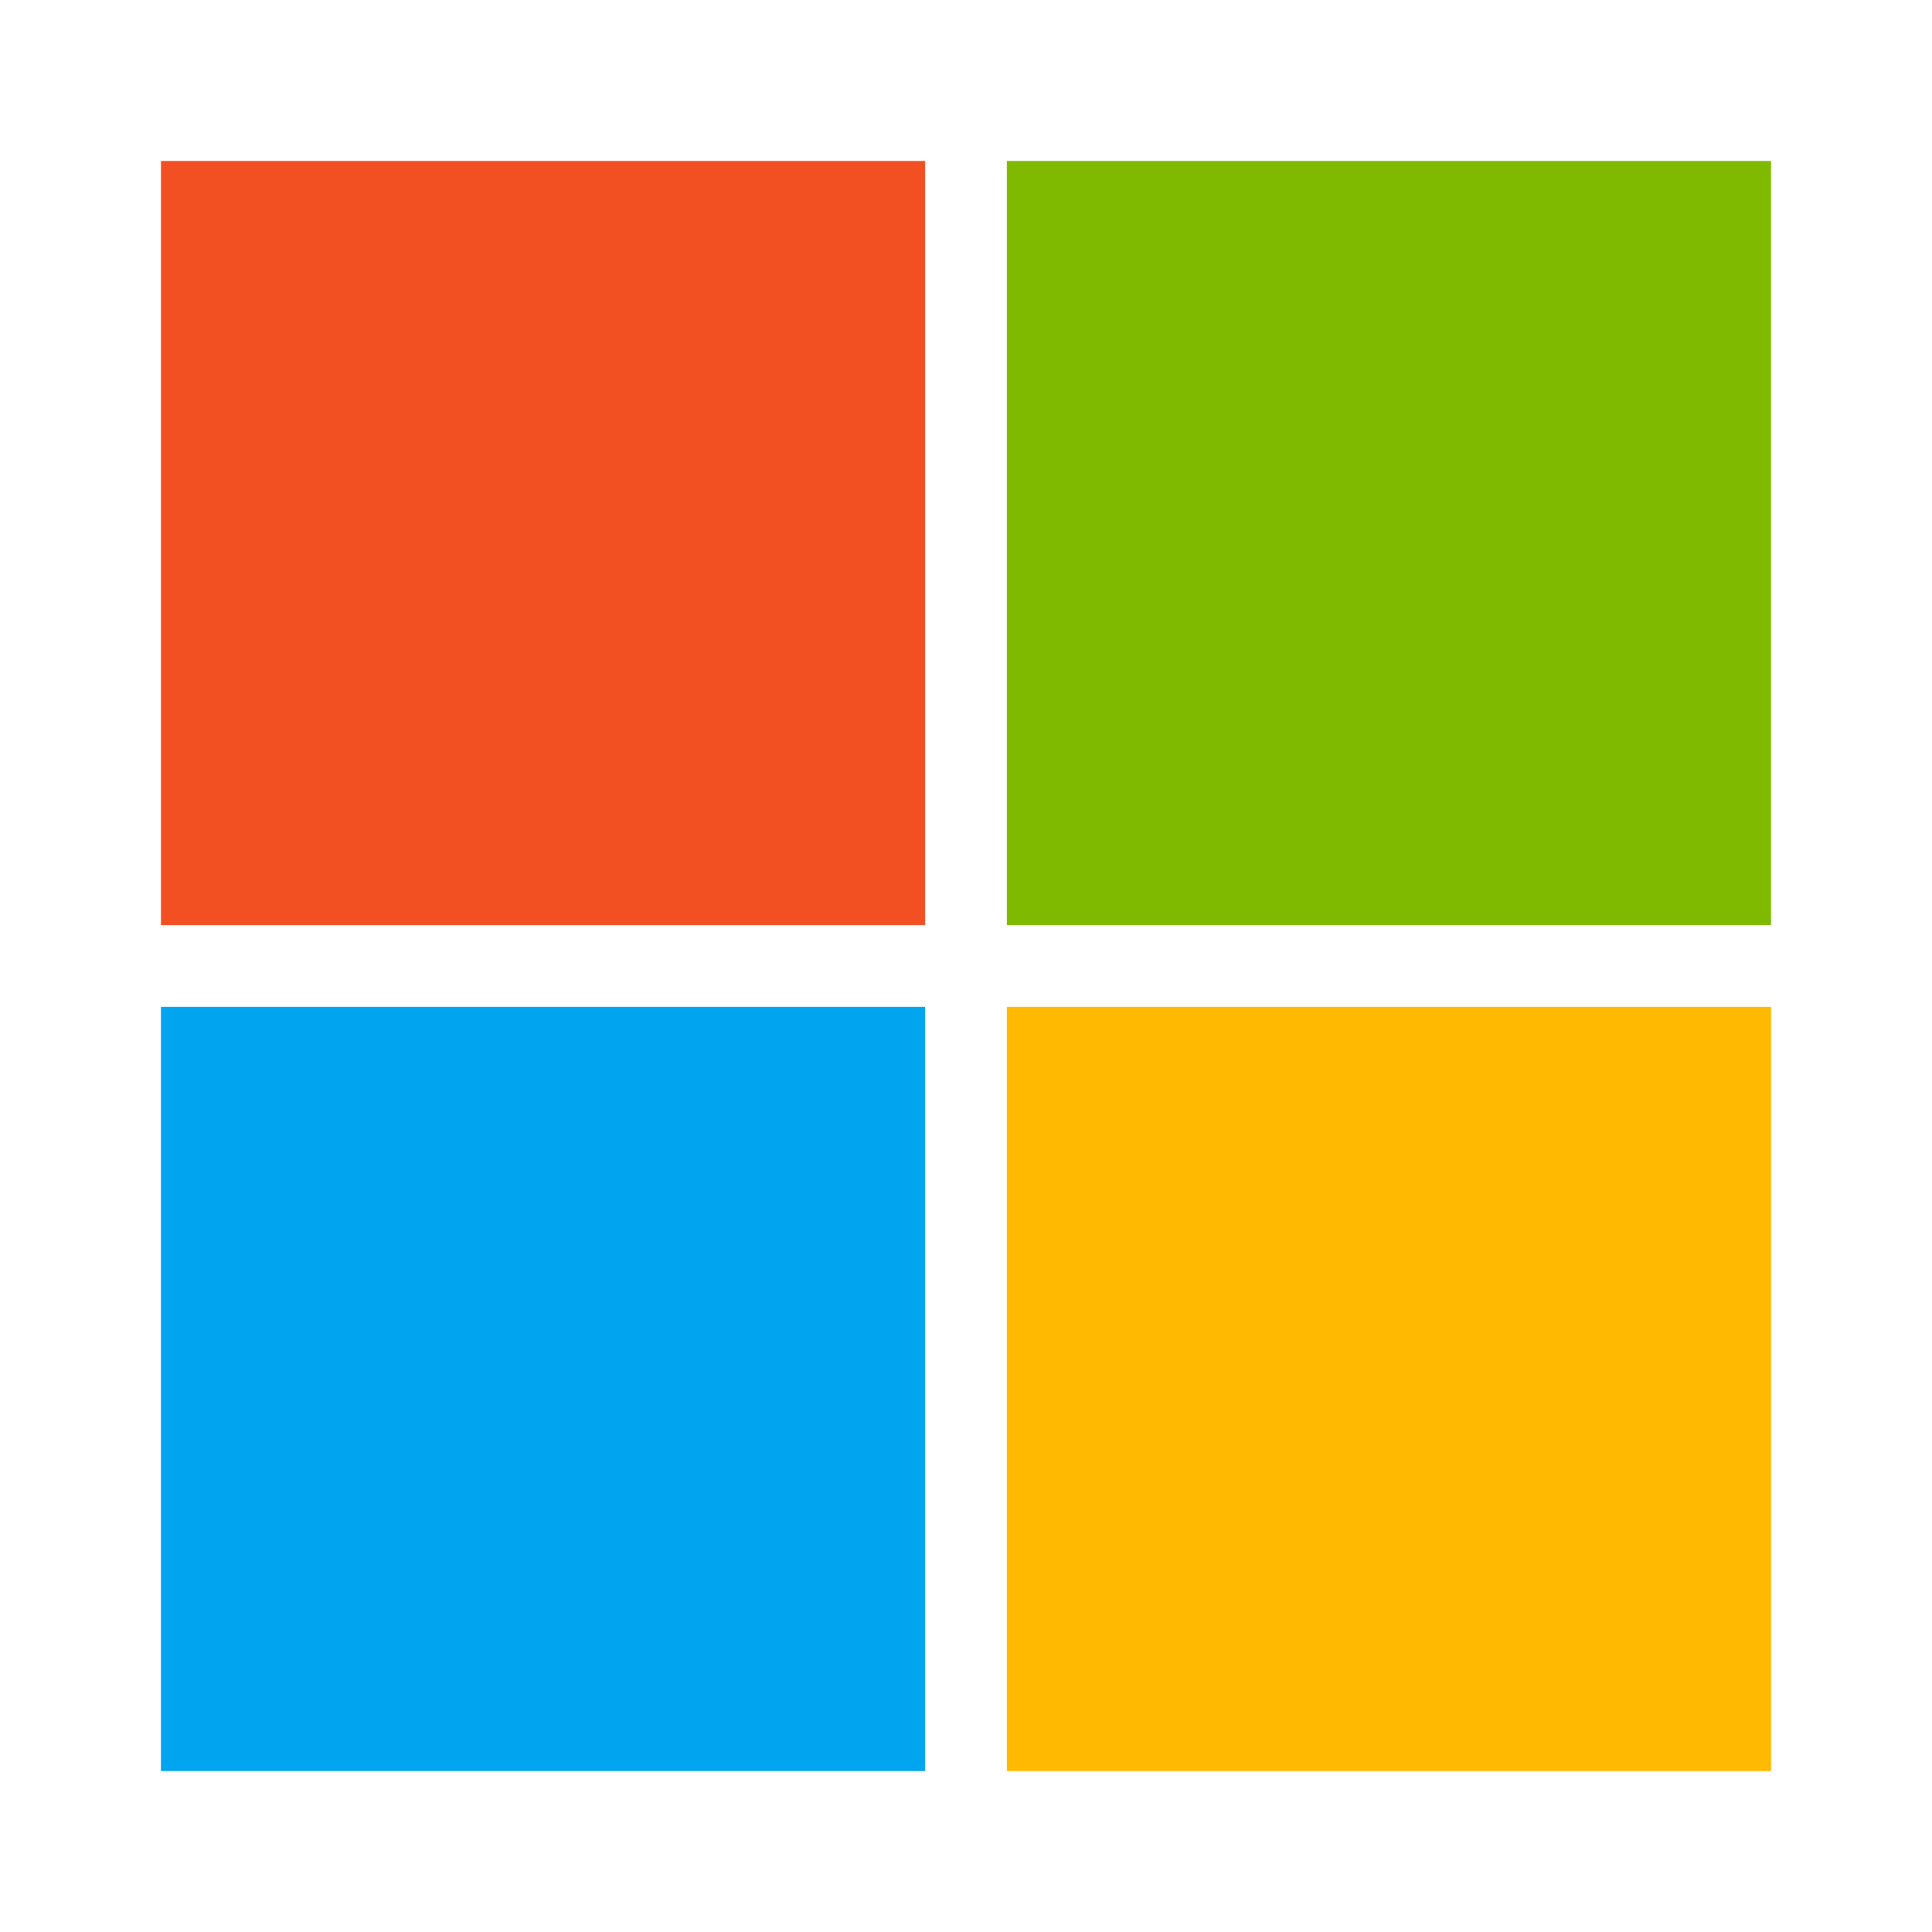
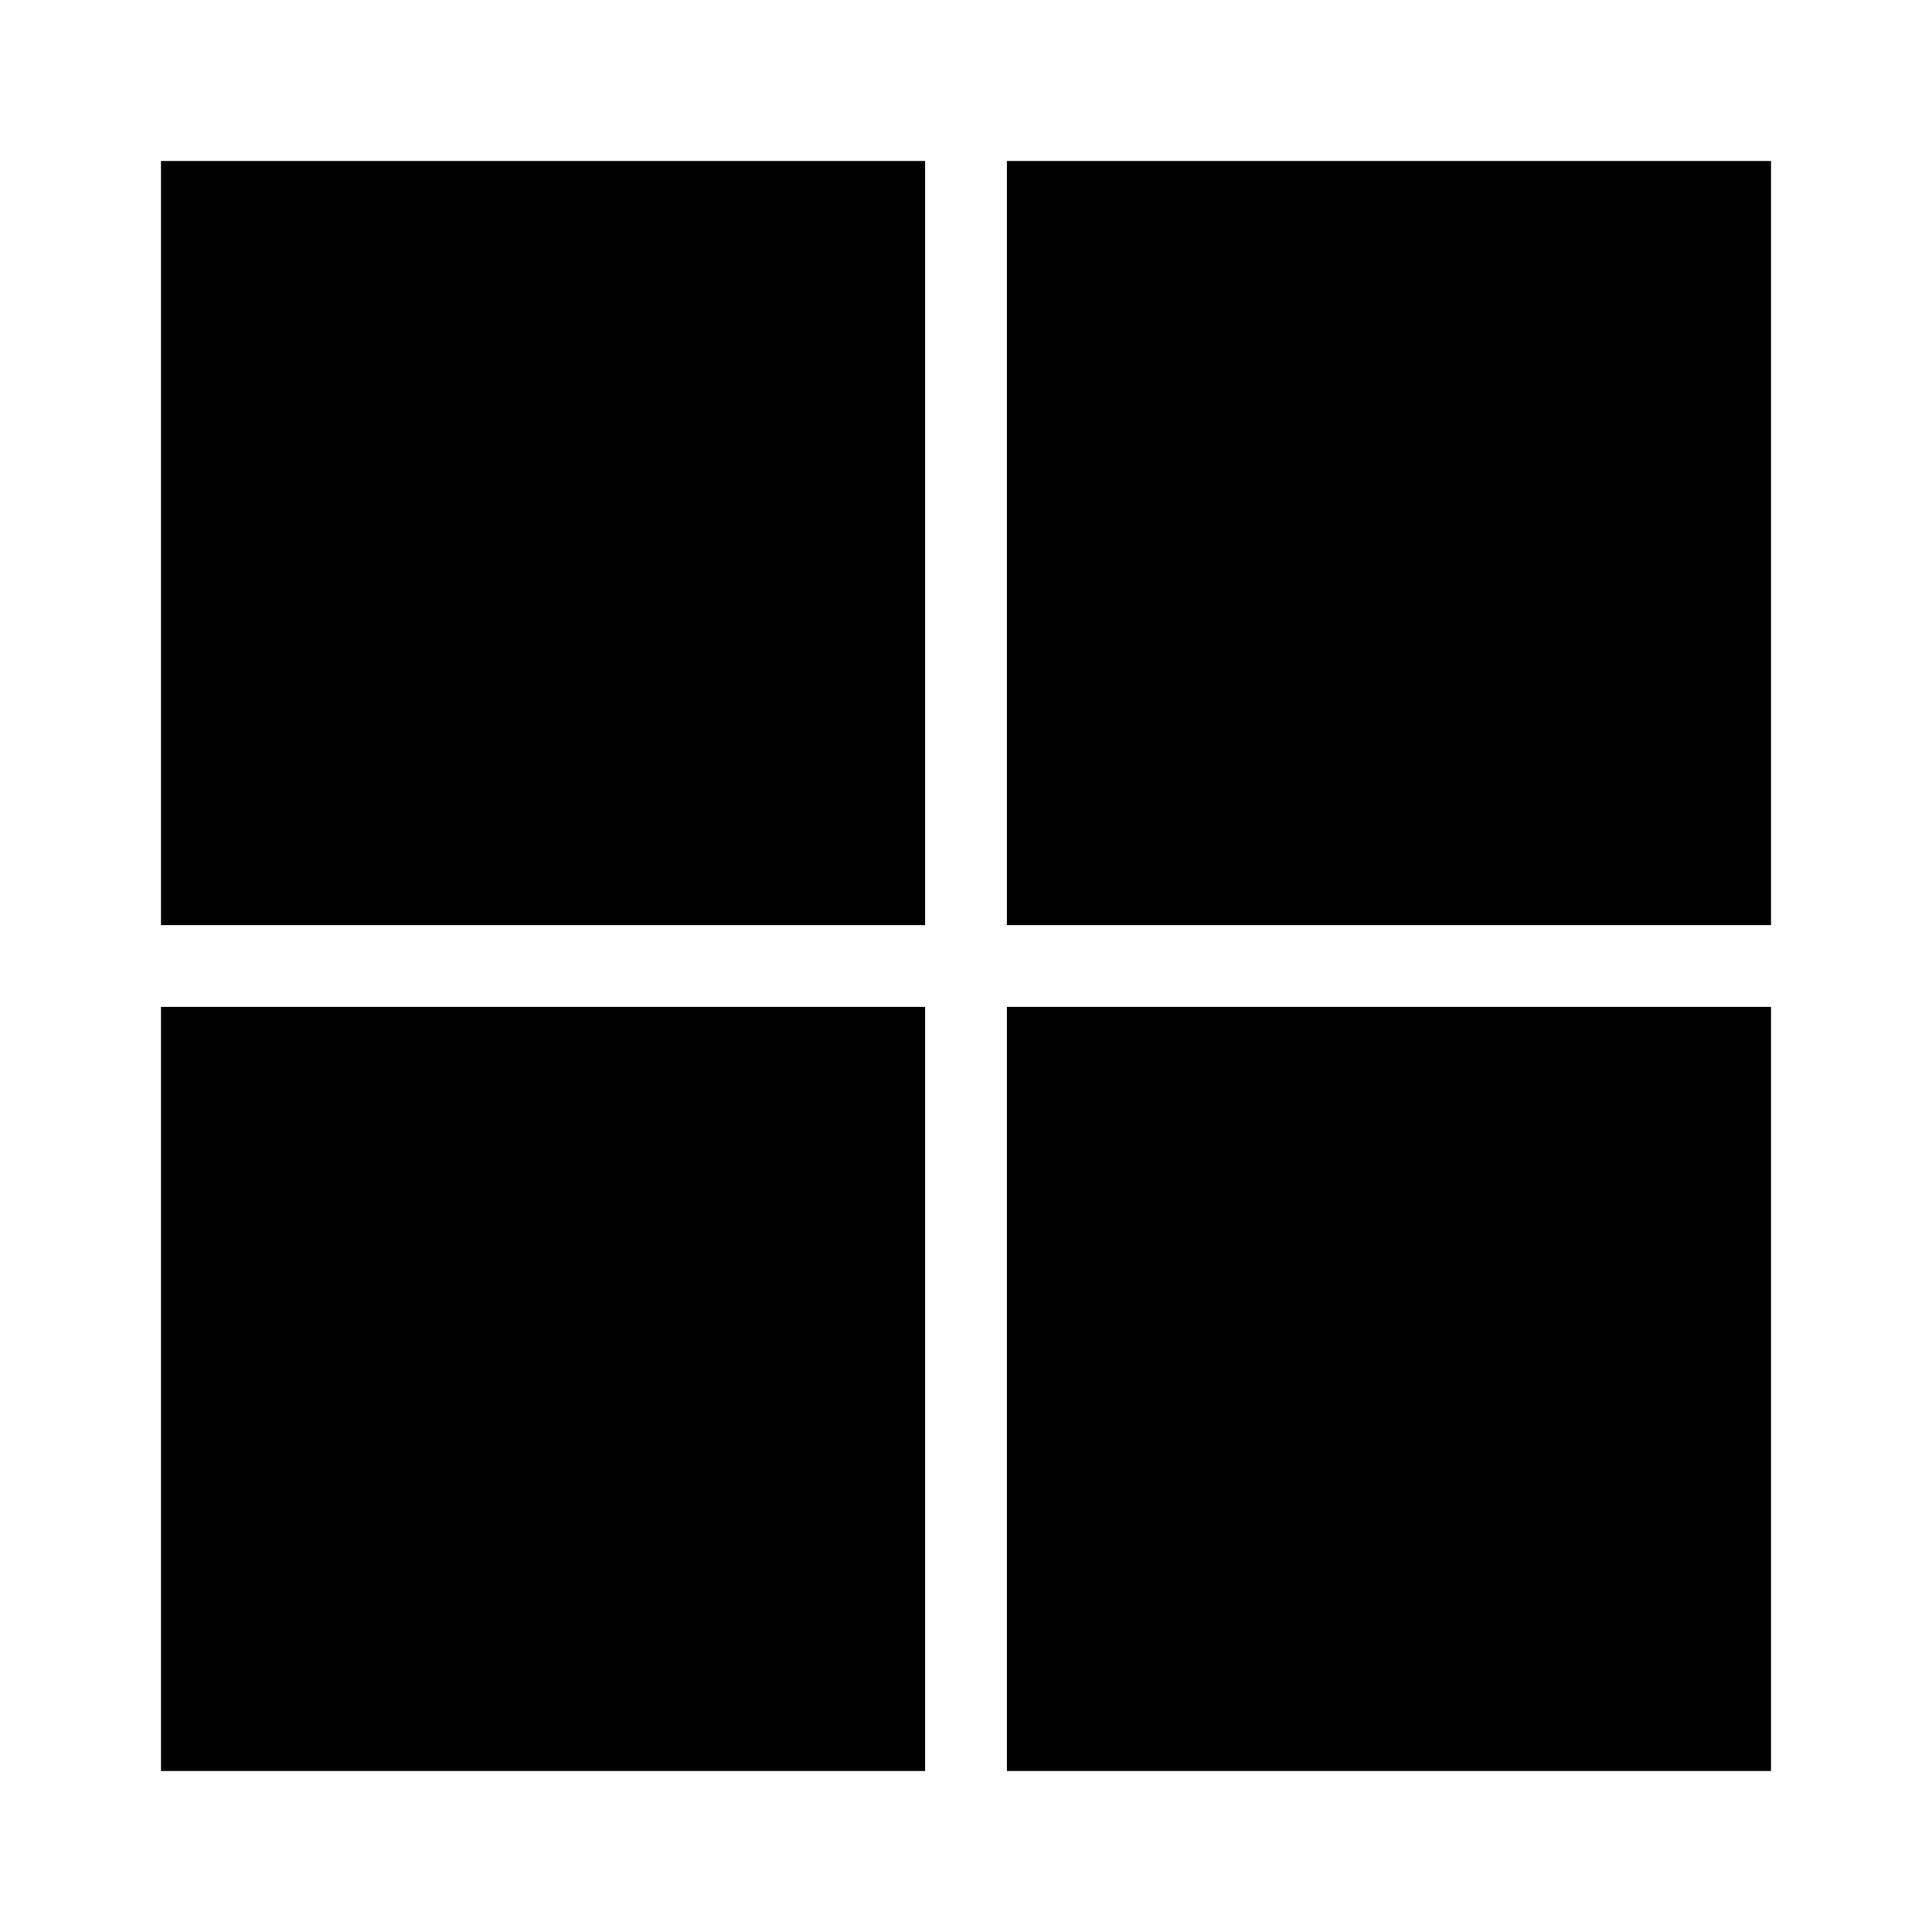
<svg xmlns="http://www.w3.org/2000/svg" height="1em" style="flex:none;line-height:1" viewBox="0 0 24 24" width="1em">
-   <path d="M11.49 2H2v9.492h9.492V2h-.002z" fill="#F25022" />
-   <path d="M22 2h-9.492v9.492H22V2z" fill="#7FBA00" />
-   <path d="M11.49 12.508H2V22h9.492v-9.492h-.002z" fill="#00A4EF" />
-   <path d="M22 12.508h-9.492V22H22v-9.492z" fill="#FFB900" />
+   <path d="M11.49 2H2v9.492h9.492V2h-.002z" fill="#000" />
+   <path d="M22 2h-9.492v9.492H22V2z" fill="#000" />
+   <path d="M11.49 12.508H2V22h9.492v-9.492h-.002z" fill="#000" />
+   <path d="M22 12.508h-9.492V22H22v-9.492z" fill="#000" />
</svg>
